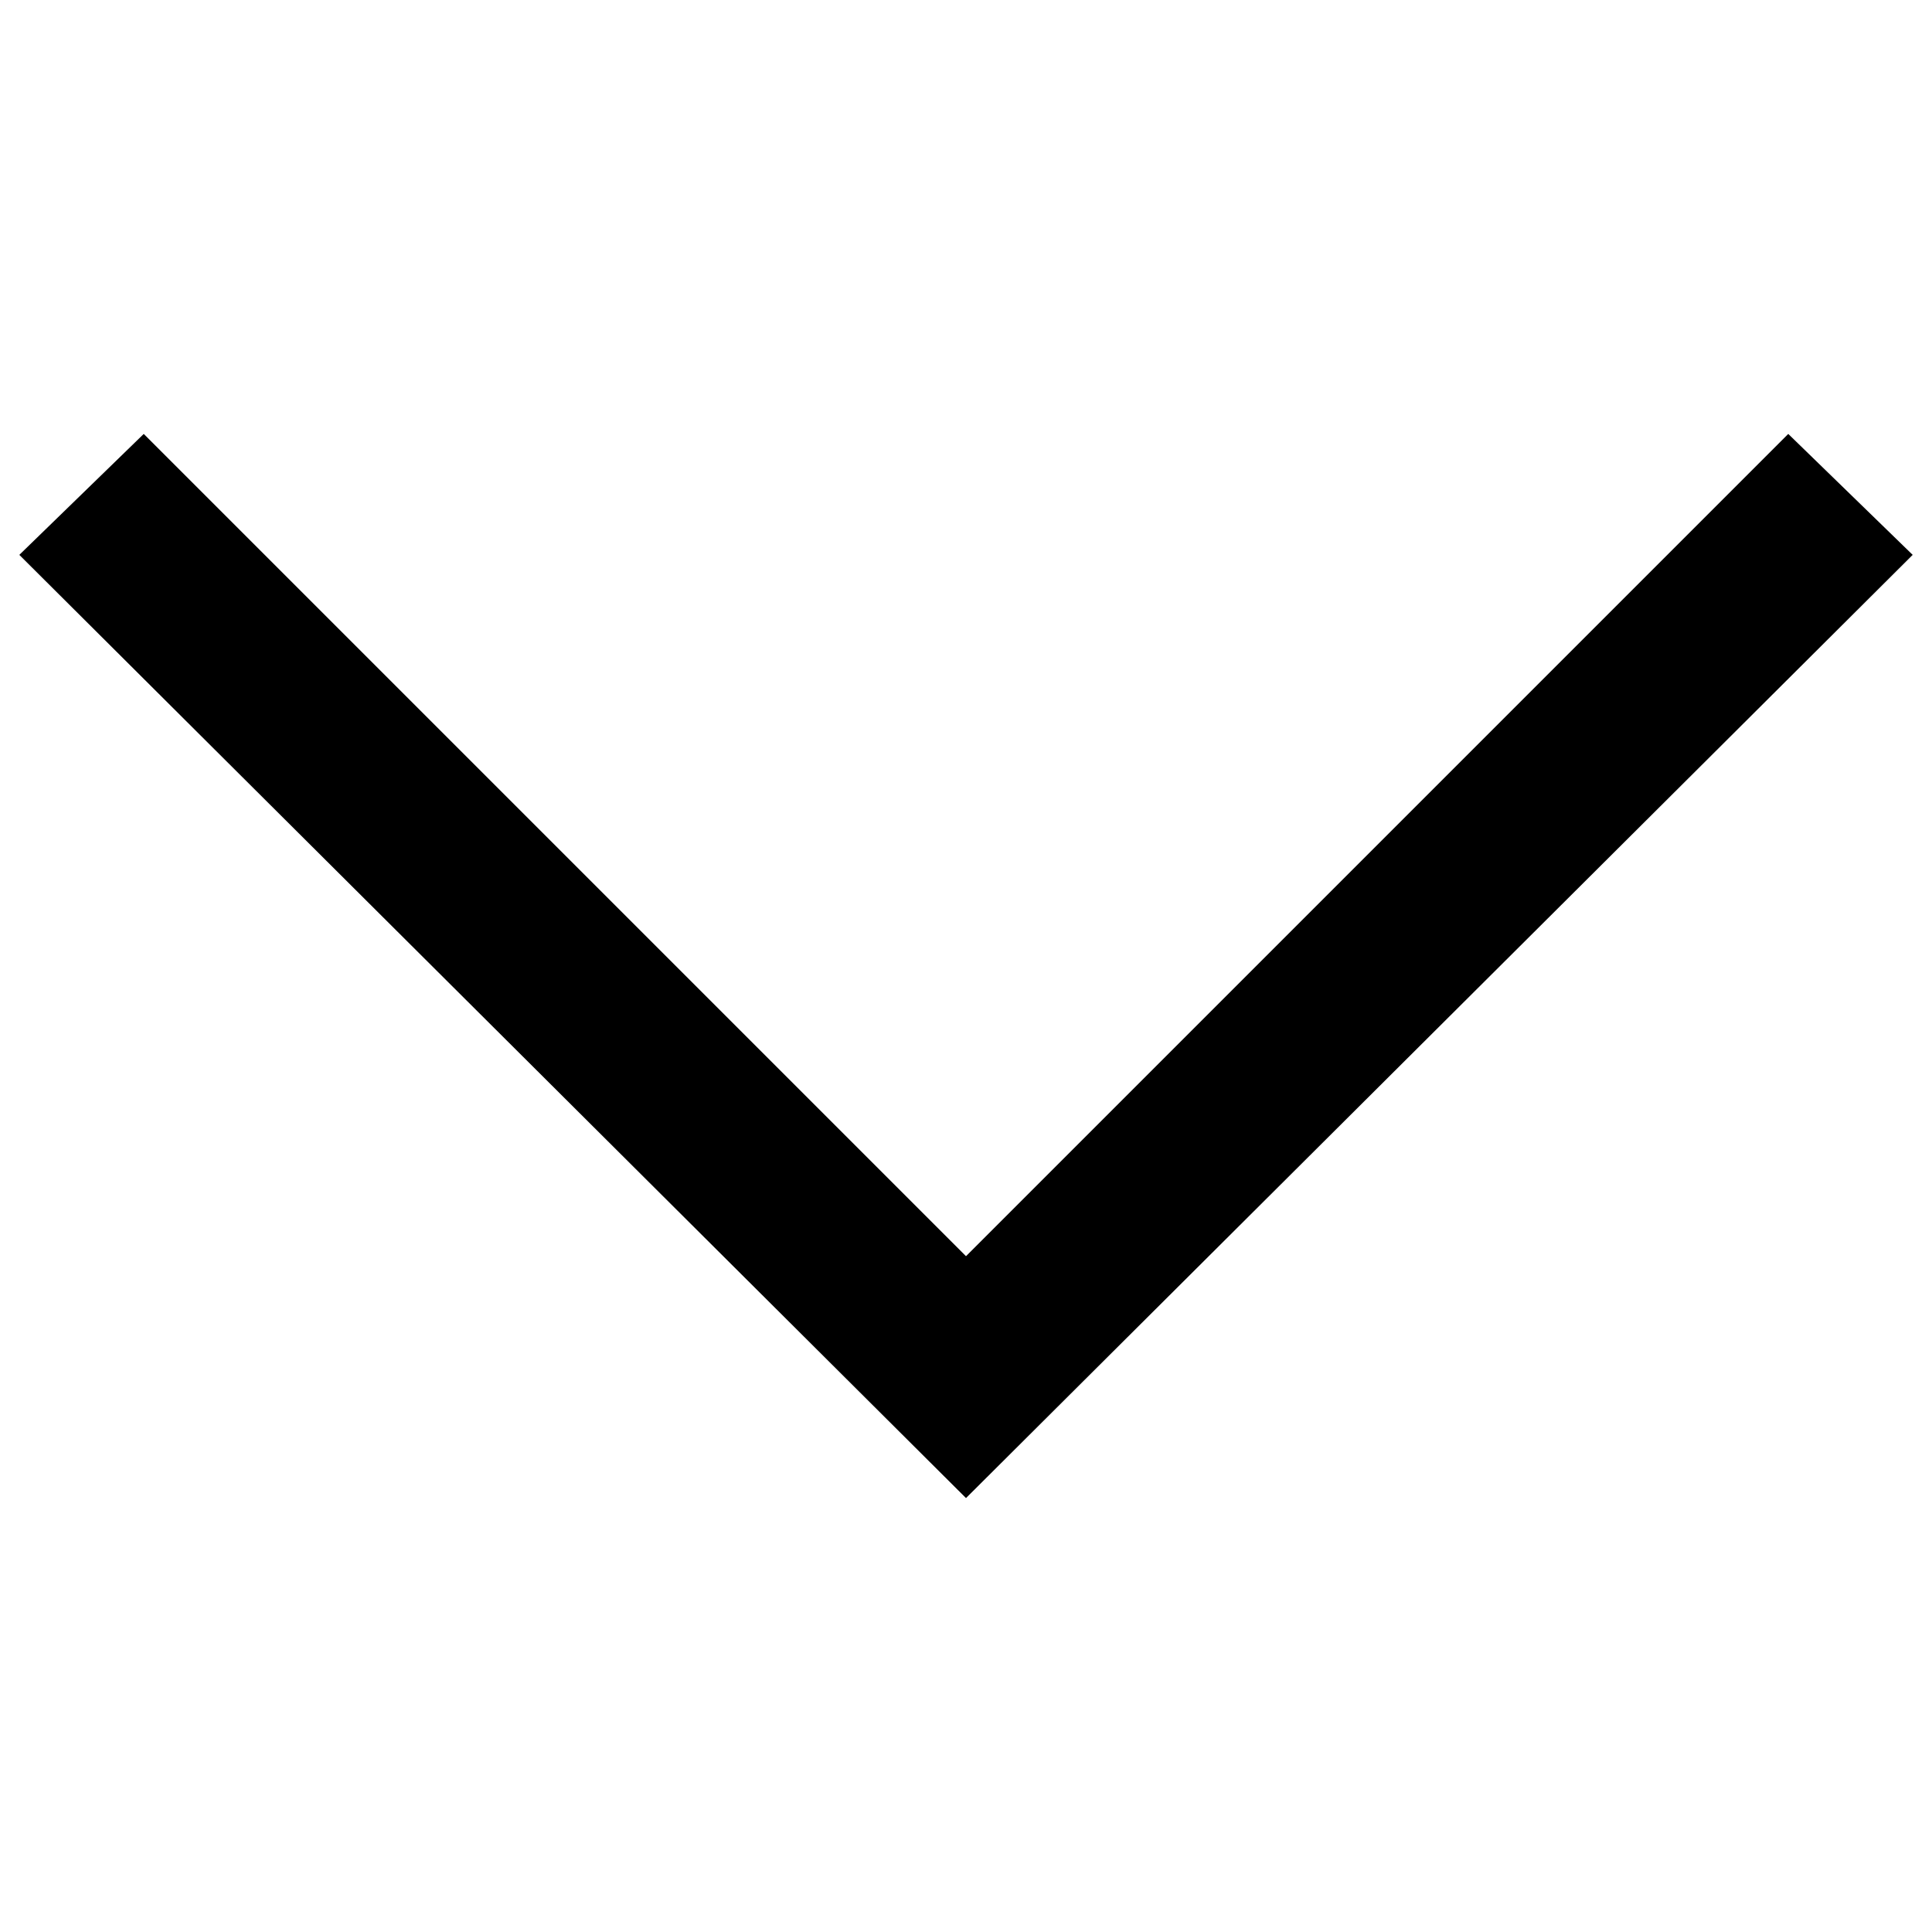
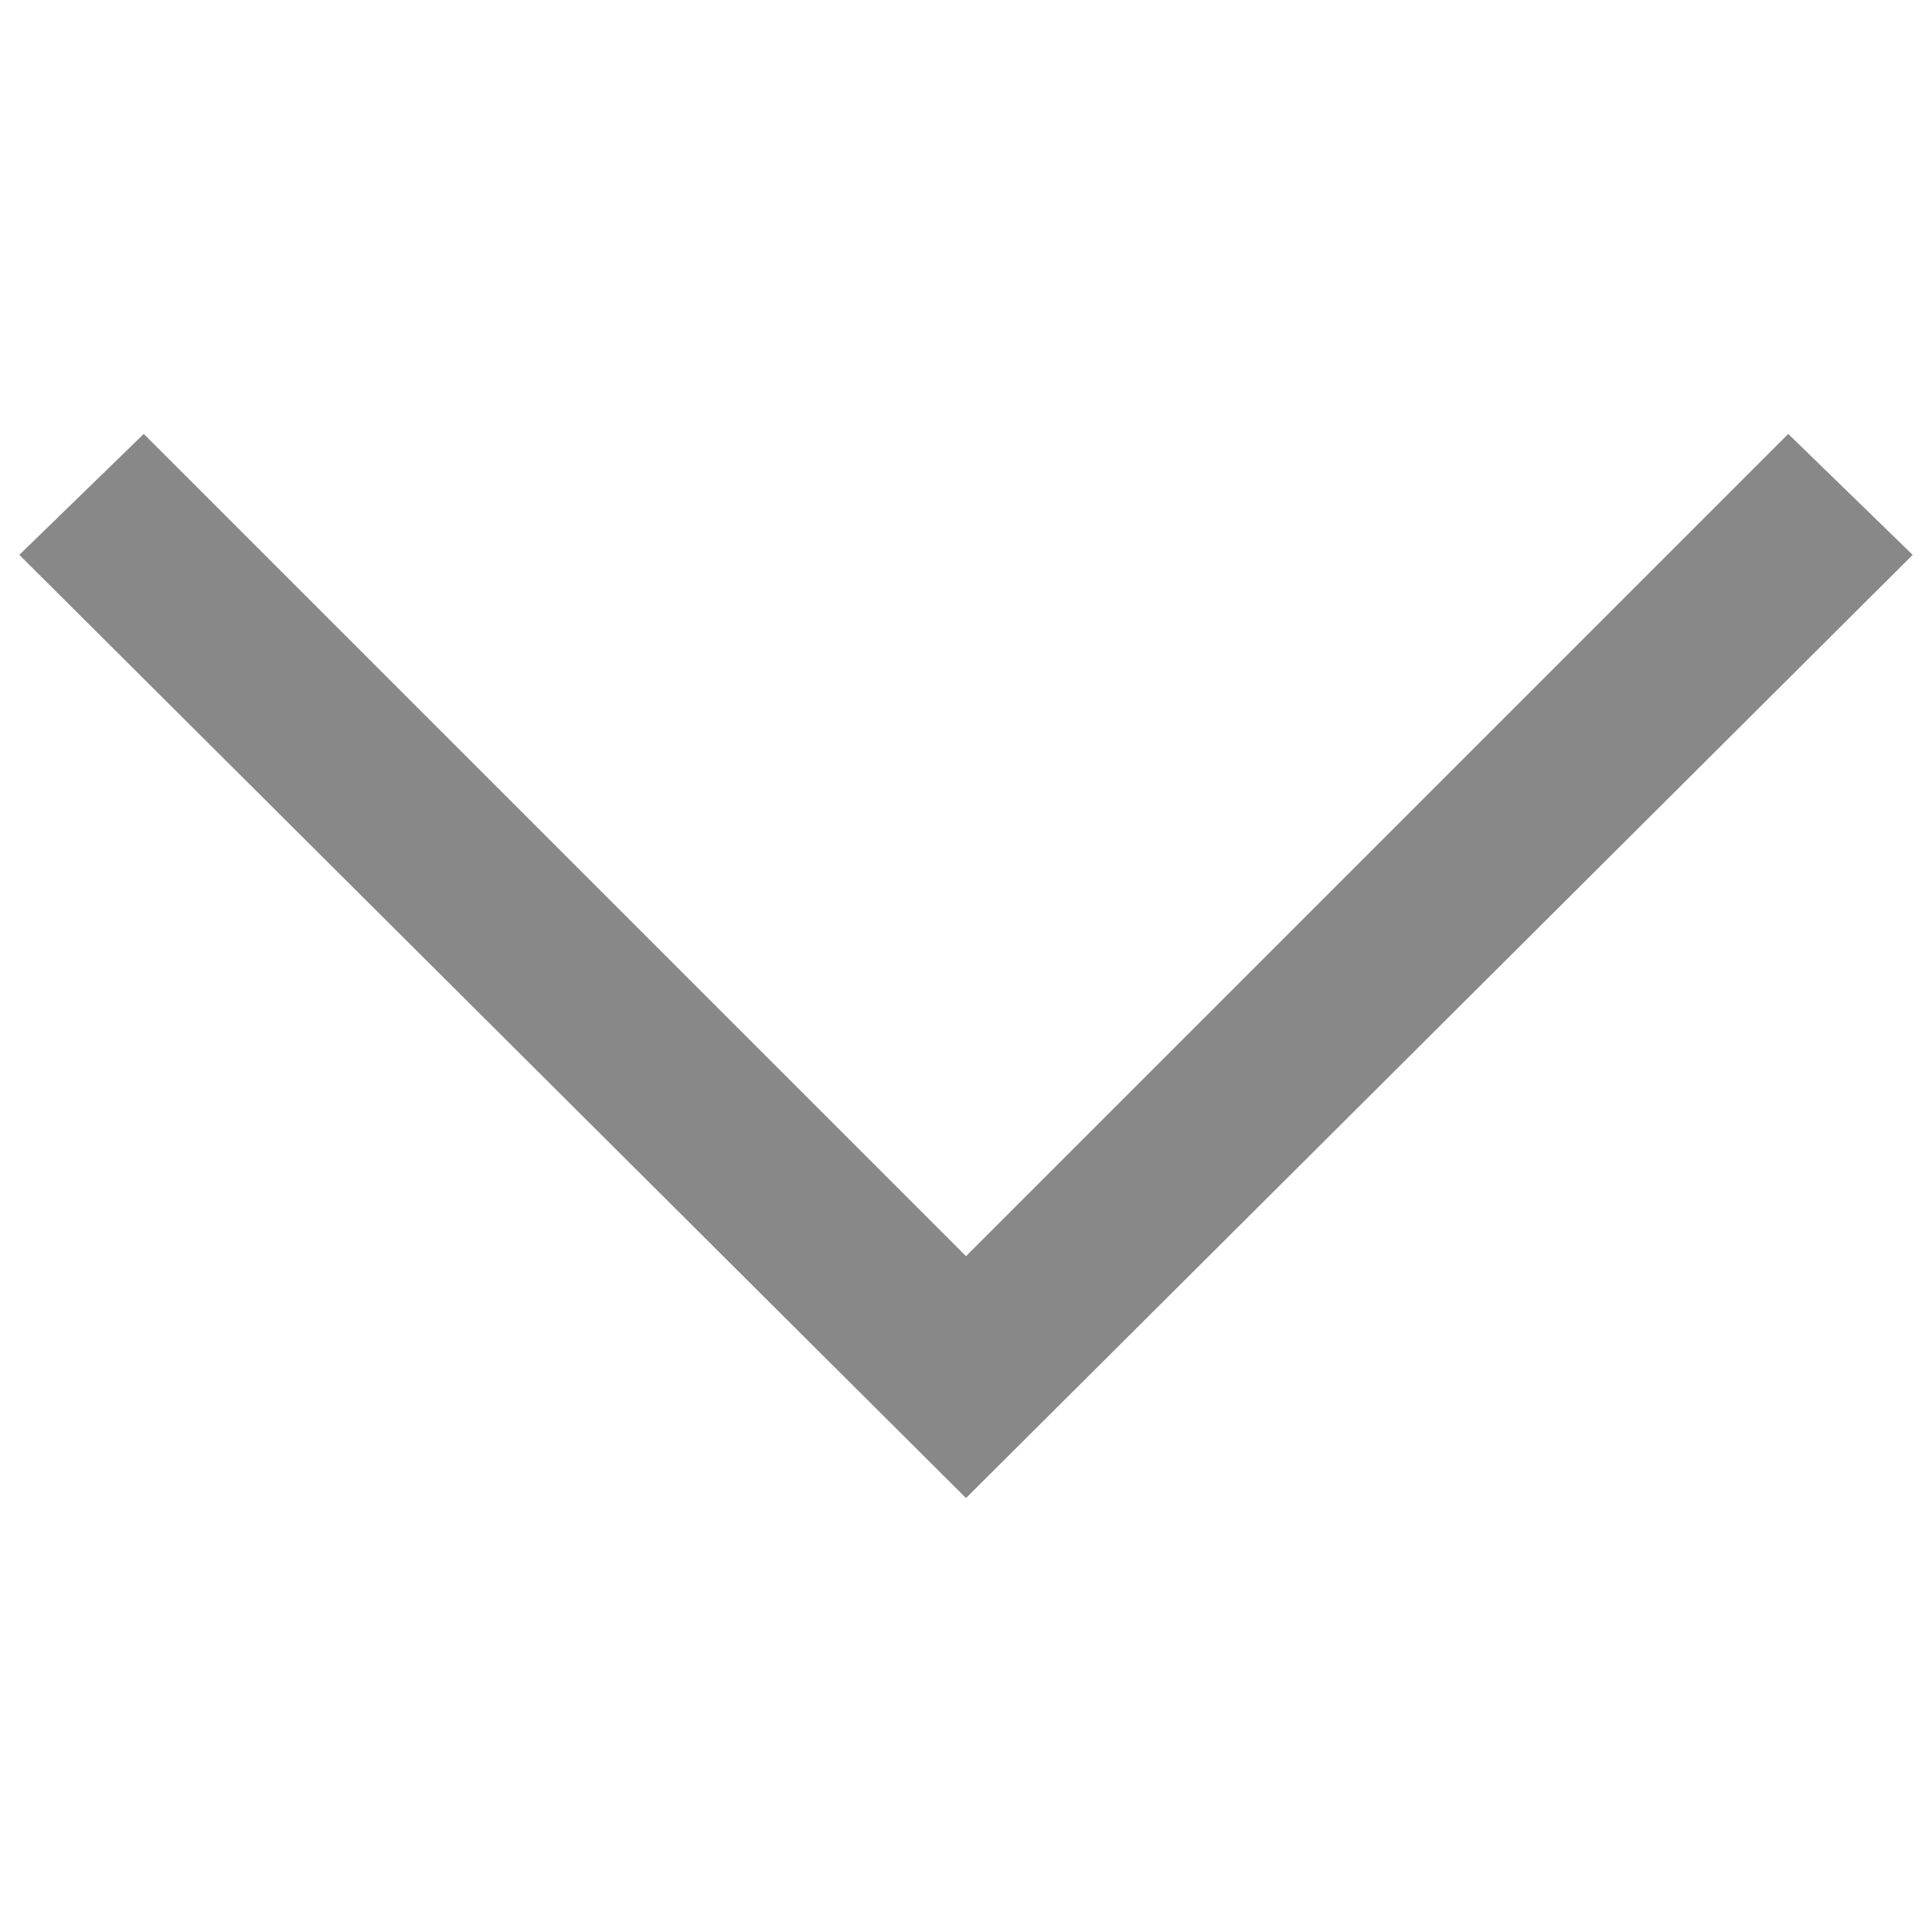
- <svg xmlns="http://www.w3.org/2000/svg" version="1.1" x="0px" y="0px" viewBox="0 0 1000 1000" enable-background="new 0 0 1000 1000" xml:space="preserve">
+ <svg xmlns="http://www.w3.org/2000/svg" version="1.1" id="Layer_1" x="0px" y="0px" viewBox="0 0 1000 1000" style="enable-background:new 0 0 1000 1000;" xml:space="preserve">
+   <style type="text/css">
+ 	.st0{fill:#888888;}
+ </style>
  <g>
-     <path d="M500,775.4L10,287.2l64.4-62.6L500,650.2l425.6-425.6l64.4,62.6L500,775.4z" />
+     <path class="st0" d="M500,775.4L10,287.2l64.4-62.6L500,650.2l425.6-425.6l64.4,62.6L500,775.4z" />
  </g>
</svg>
